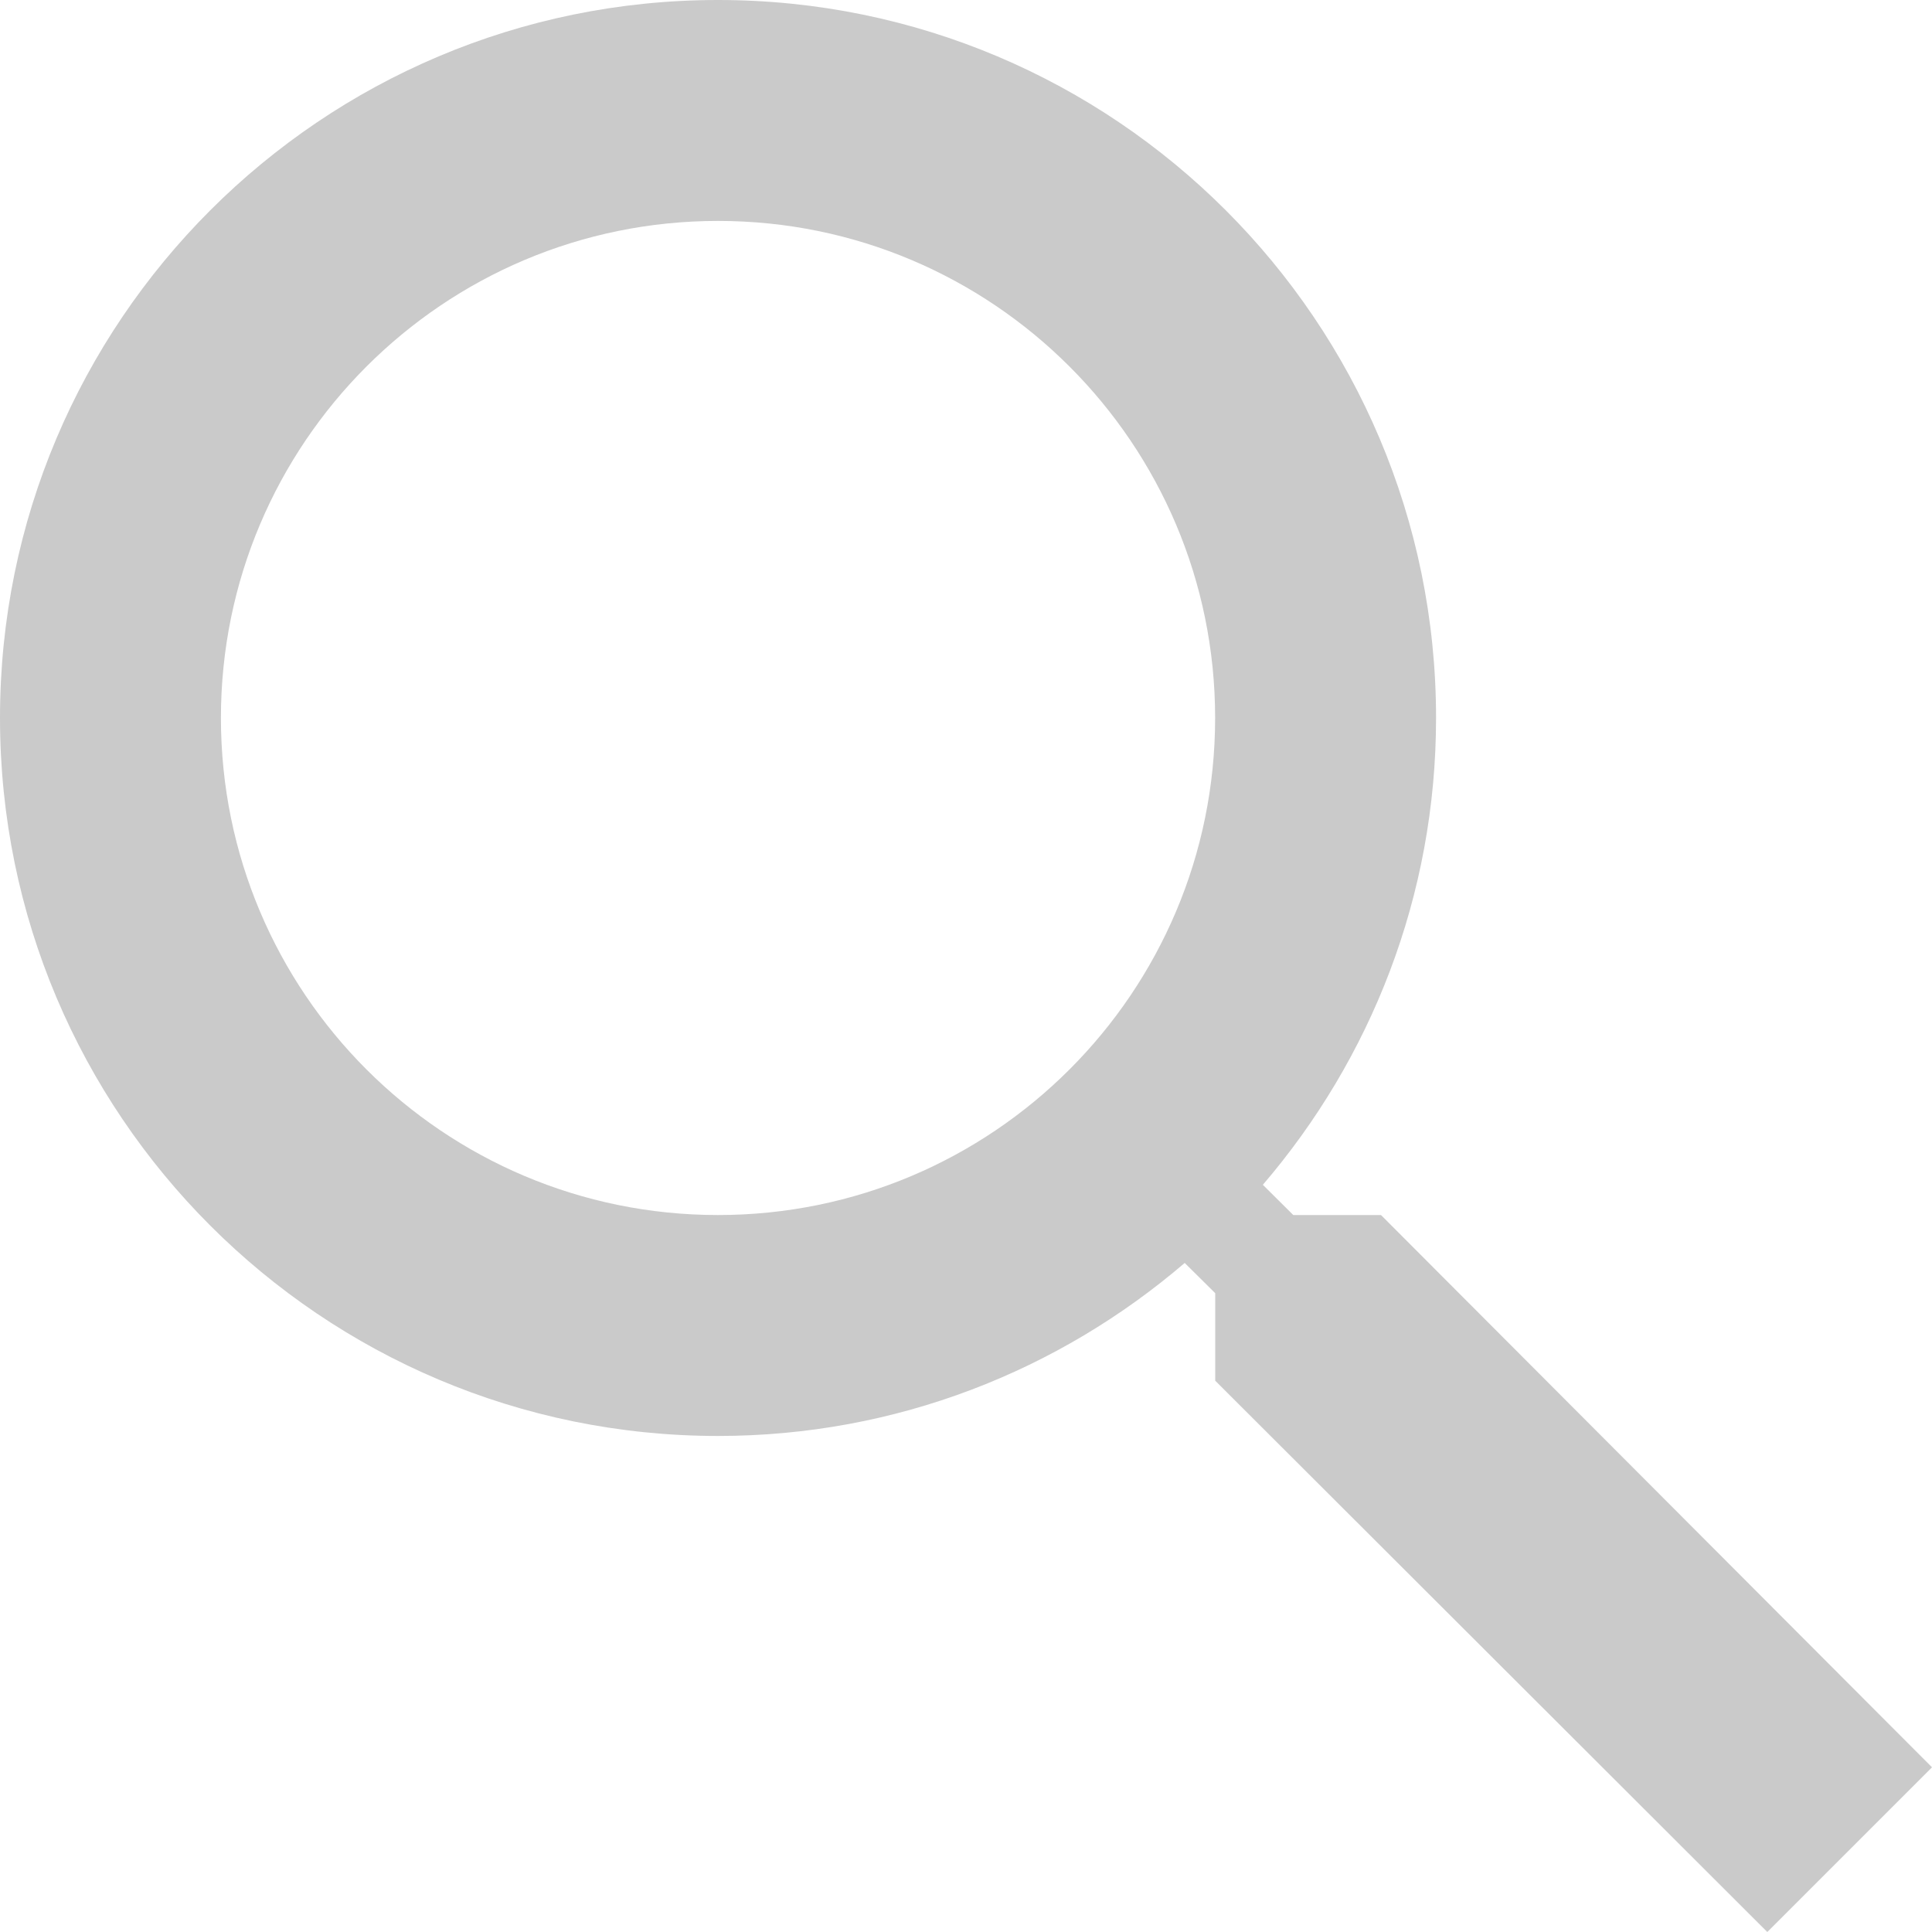
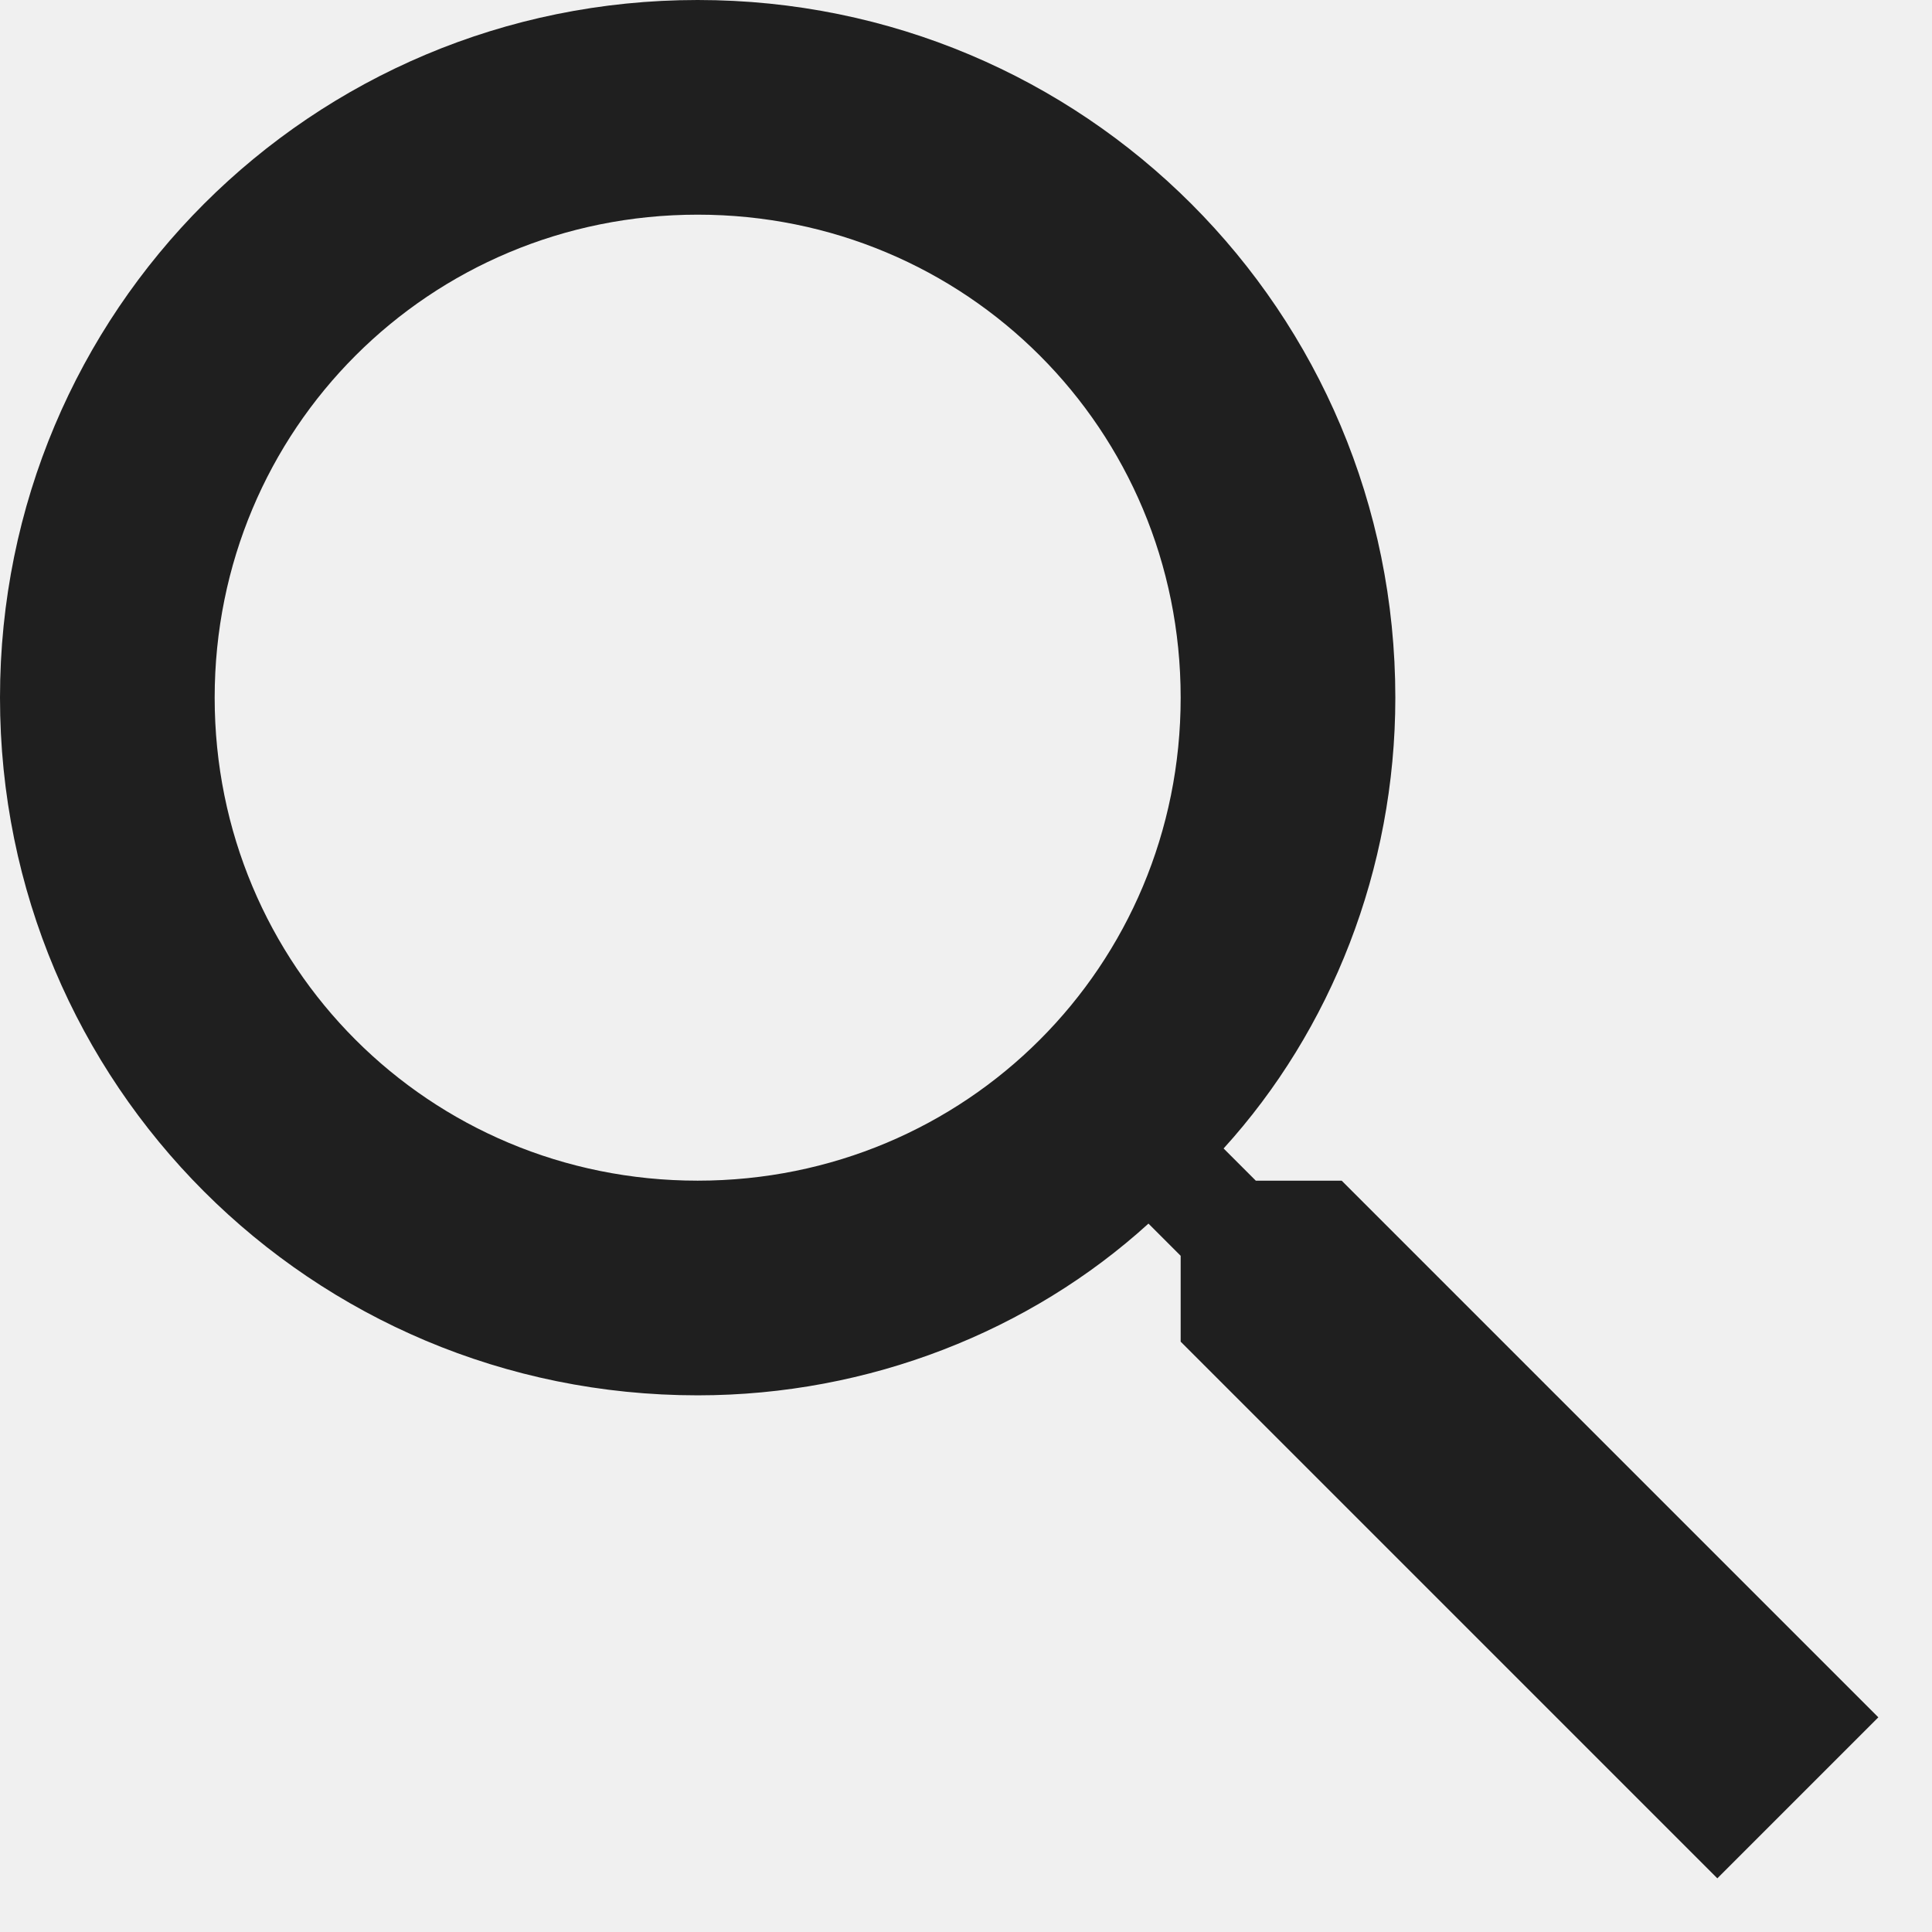
- <svg xmlns="http://www.w3.org/2000/svg" xmlns:xlink="http://www.w3.org/1999/xlink" width="20" height="20" viewBox="0 0 20 20" version="1.1">
-   <g id="Canvas" transform="translate(99 -2436)">
-     <rect x="-99" y="2436" width="20" height="20" fill="#E5E5E5" />
-     <clipPath id="clip-0" clip-rule="evenodd">
-       <path d="M -408 2355L 620 2355L 620 3123L -408 3123L -408 2355Z" fill="#FFFFFF" />
-     </clipPath>
-     <g id="03_01_search" clip-path="url(#clip-0)">
-       <path d="M -408 2355L 620 2355L 620 3123L -408 3123L -408 2355Z" fill="#FFFFFF" />
-       <g id="Rectangle 16">
-         <use xlink:href="#path0_fill" transform="translate(-408 2355)" fill="#F9F9F9" />
-       </g>
-       <g id="search bar">
-         <g id="app bar bg" filter="url(#filter0_d)">
-           <use xlink:href="#path1_fill" transform="translate(-170 2415)" fill="#FFFFFF" />
-         </g>
-         <g id="Search">
-           <g id="search">
-             <g id="Shape">
-               <use xlink:href="#path2_fill" transform="matrix(1 0 0 -1 -99 2456)" fill="#000000" fill-opacity="0.21" />
-             </g>
-           </g>
-         </g>
-       </g>
-     </g>
-   </g>
-   <defs>
-     <filter id="filter0_d" filterUnits="userSpaceOnUse" x="-180" y="2409" width="800" height="80" color-interpolation-filters="sRGB">
-       <feFlood flood-opacity="0" result="BackgroundImageFix" />
-       <feColorMatrix in="SourceAlpha" type="matrix" values="0 0 0 0 0 0 0 0 0 0 0 0 0 0 0 0 0 0 255 0" />
-       <feOffset dx="0" dy="4" />
-       <feGaussianBlur stdDeviation="5" />
-       <feColorMatrix type="matrix" values="0 0 0 0 0 0 0 0 0 0 0 0 0 0 0 0 0 0 0.05 0" />
-       <feBlend mode="normal" in2="BackgroundImageFix" result="effect1_dropShadow" />
-       <feBlend mode="normal" in="SourceGraphic" in2="effect1_dropShadow" result="shape" />
-     </filter>
-     <path id="path0_fill" d="M 0 0L 1029 0L 1029 768L 0 768L 0 0Z" />
-     <path id="path1_fill" fill-rule="evenodd" d="M 790 0L 0 0L 0 60L 790 60L 790 0Z" />
-     <path id="path2_fill" fill-rule="evenodd" d="M 14.296 7.422L 13.388 7.422L 13.073 7.735C 14.188 9.036 14.866 10.721 14.866 12.568C 14.866 16.673 11.538 20 7.433 20C 3.328 20 0 16.673 0 12.568C 0 8.463 3.328 5.135 7.433 5.135C 9.28 5.135 10.964 5.812 12.264 6.926L 12.58 6.613L 12.58 5.707L 18.295 0L 20 1.705L 14.296 7.422ZM 7.433 7.422C 4.59 7.422 2.287 9.725 2.287 12.568C 2.287 15.409 4.59 17.713 7.433 17.713C 10.274 17.713 12.579 15.409 12.579 12.568C 12.579 9.725 10.274 7.422 7.433 7.422Z" />
-   </defs>
+ <svg xmlns="http://www.w3.org/2000/svg" version="1.1" id="Layer_1" x="0px" y="0px" viewBox="0 0 18 18" style="enable-background:new 0 0 18 18;" xml:space="preserve">
+   <style type="text/css">
+ 	.st0{fill-opacity:0.87;}
+ </style>
+   <path id="path0_fill" class="st0" d="M12.5,11h-0.8l-0.3-0.3c1-1.1,1.6-2.6,1.6-4.2C13,2.9,10.1,0,6.5,0S0,2.9,0,6.5  C0,10.1,2.9,13,6.5,13c1.6,0,3.1-0.6,4.2-1.6l0.3,0.3v0.8l5,5l1.5-1.5L12.5,11z M6.5,11C4,11,2,9,2,6.5C2,4,4,2,6.5,2  C9,2,11,4,11,6.5C11,9,9,11,6.5,11z" />
</svg>
